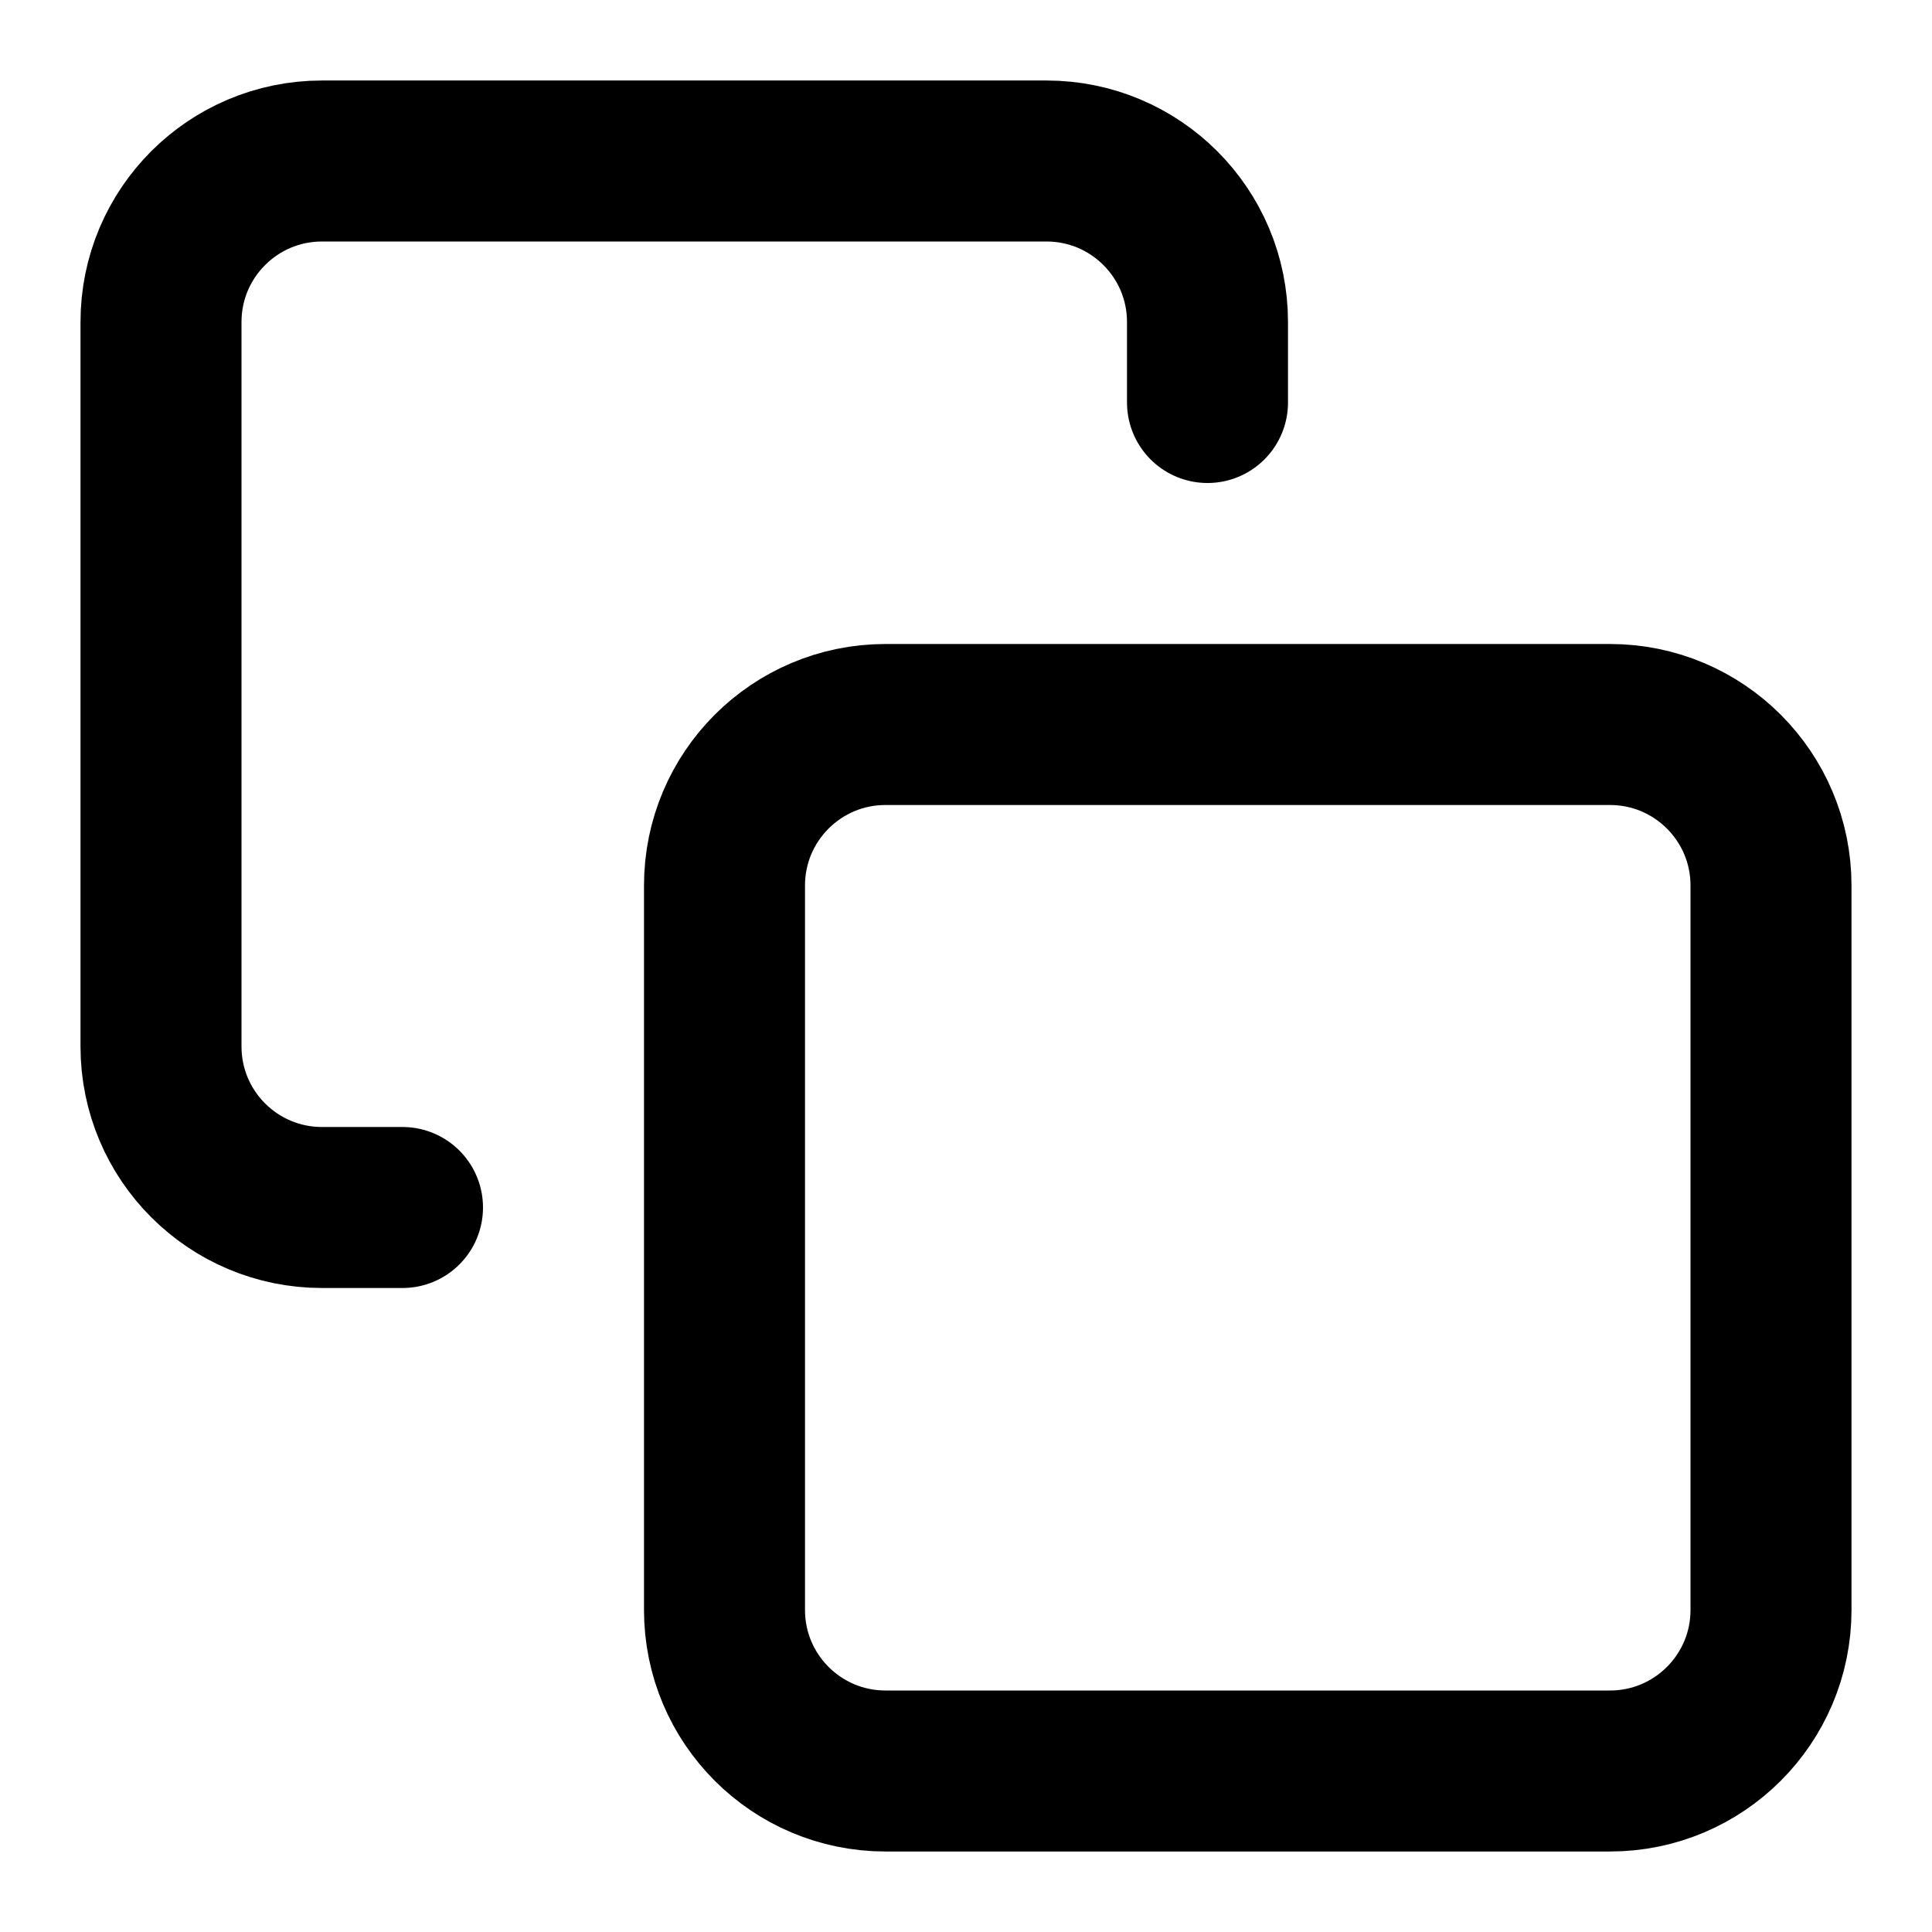
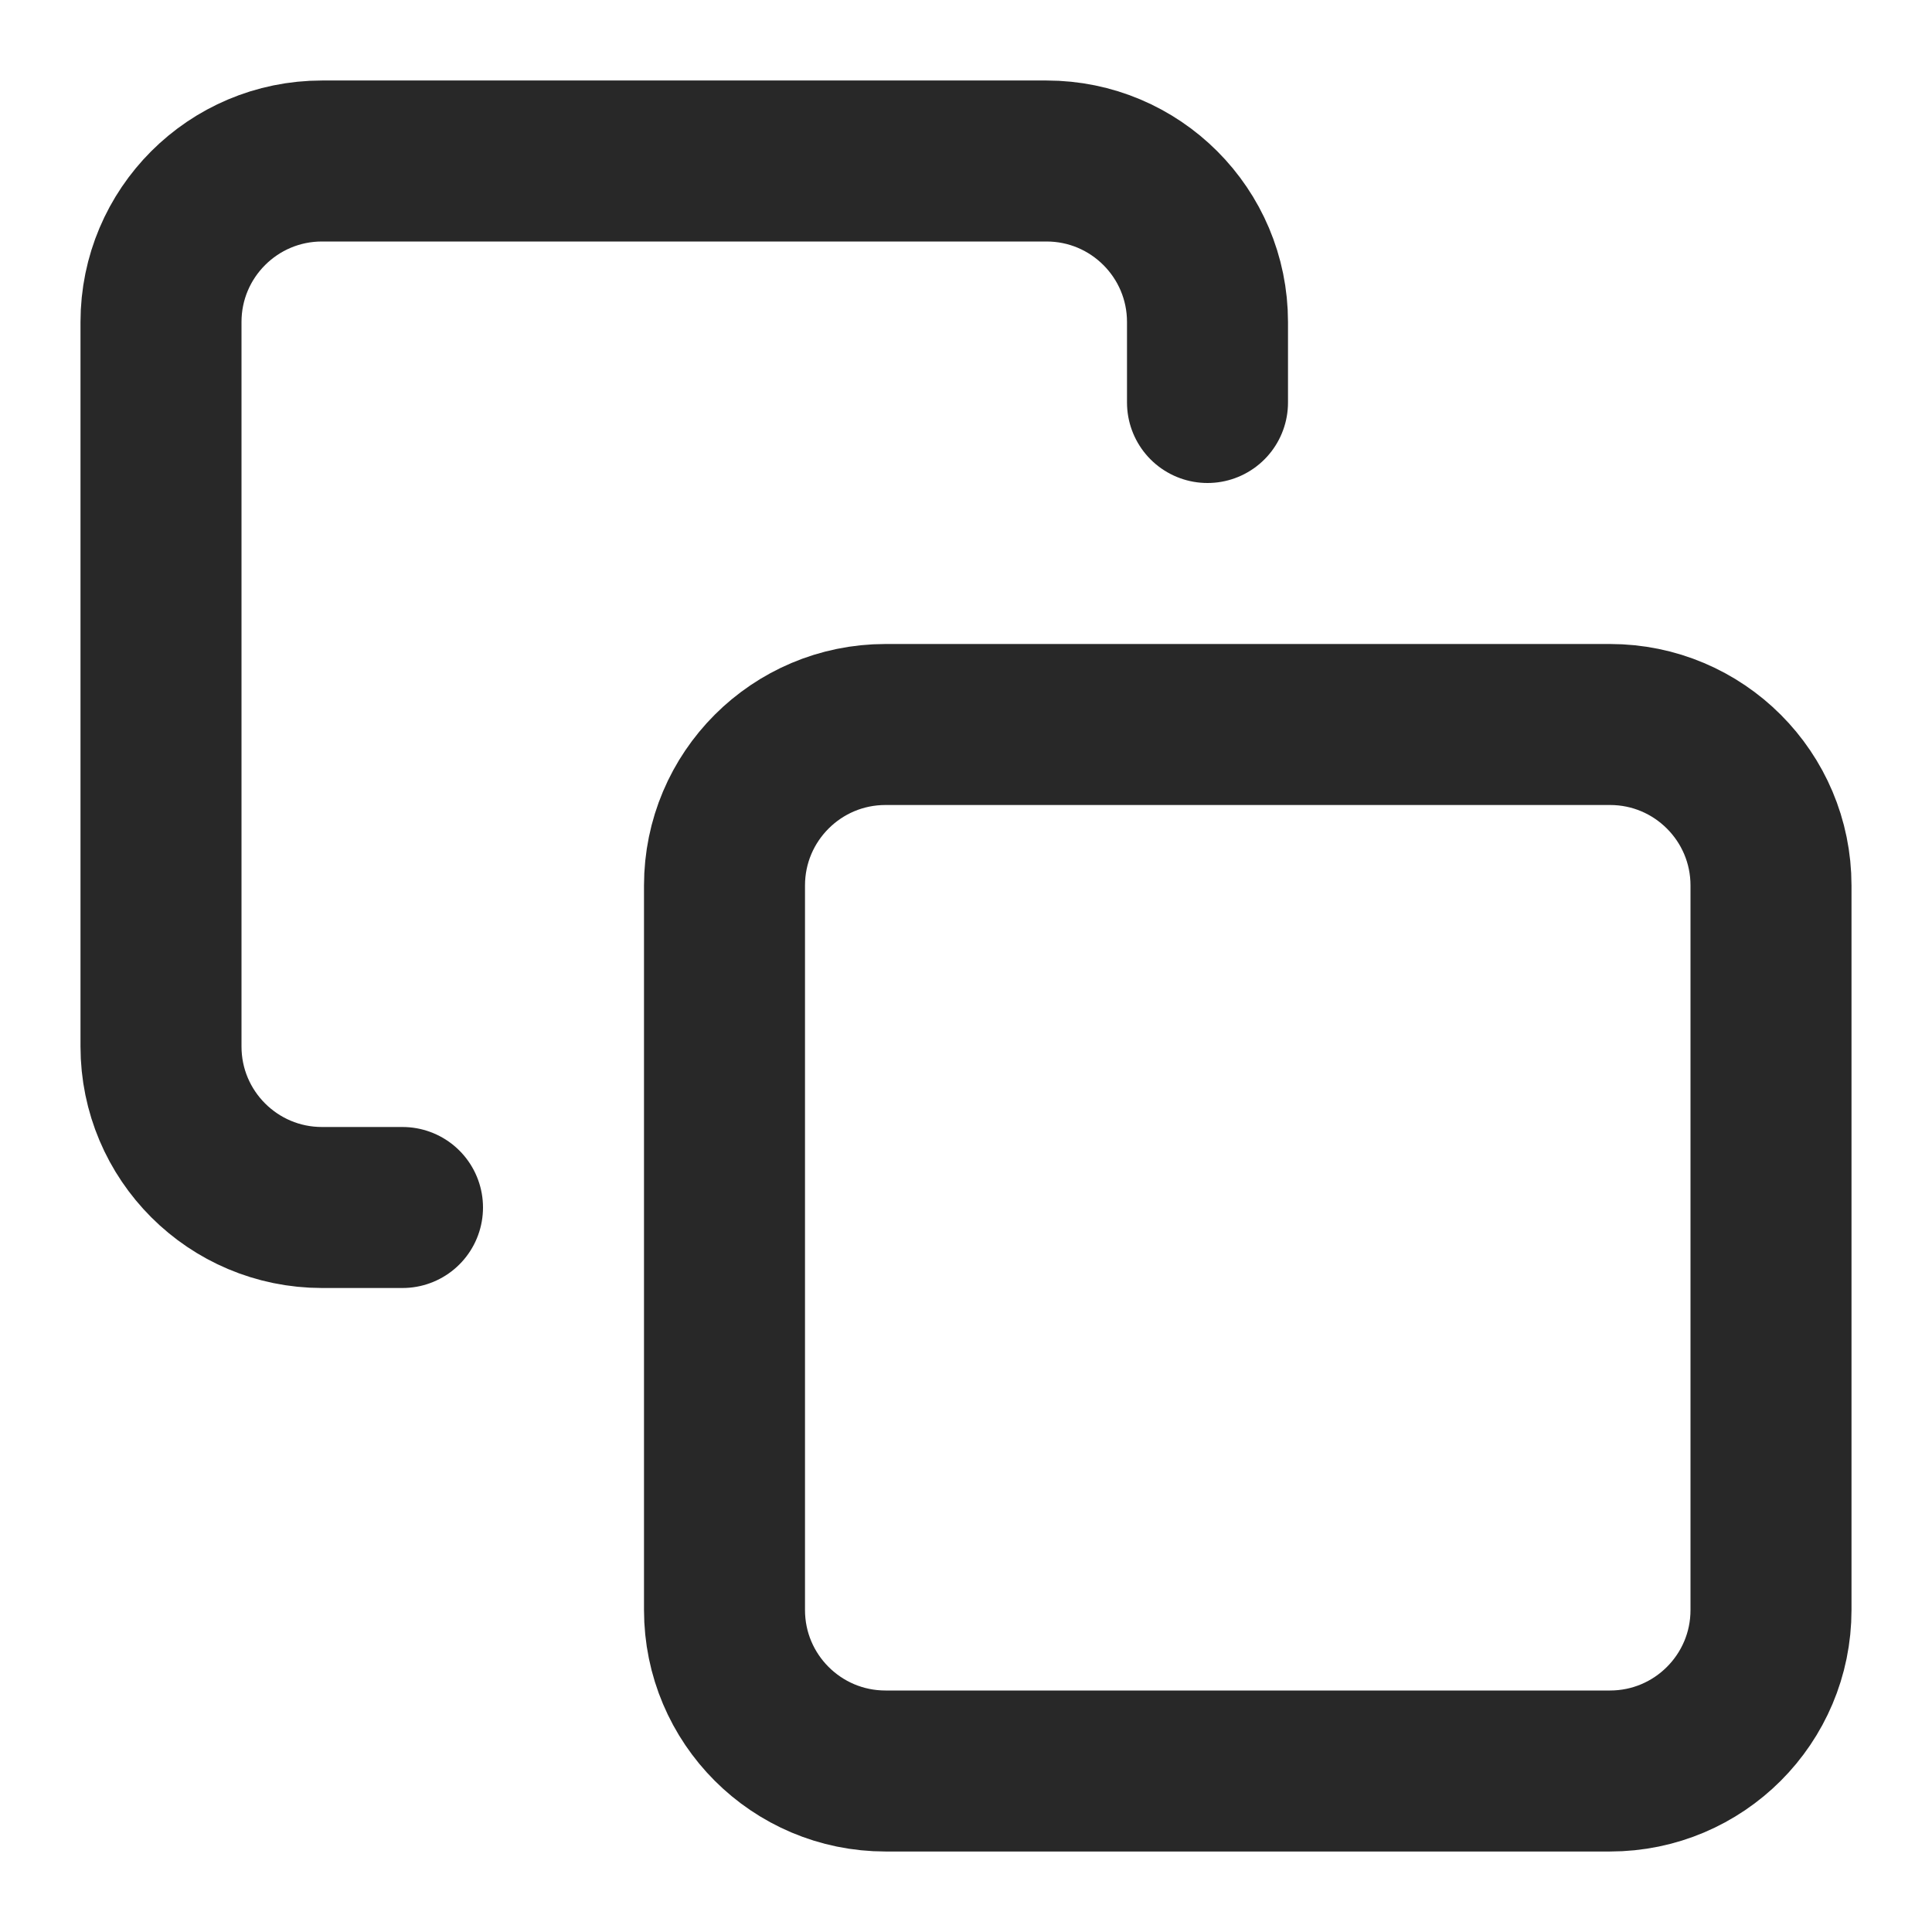
- <svg xmlns="http://www.w3.org/2000/svg" width="24" height="24" viewBox="0 0 24 24" fill="none" stroke="currentColor" stroke-width="2" stroke-linecap="round" stroke-linejoin="round" class="feather feather-copy">
+ <svg xmlns="http://www.w3.org/2000/svg" width="24" height="24" viewBox="0 0 24 24" fill="none" stroke="#282828" stroke-width="2" stroke-linecap="round" stroke-linejoin="round" class="feather feather-copy">
  <rect x="9" y="9" width="13" height="13" rx="2" ry="2" />
  <path d="M5 15H4a2 2 0 0 1-2-2V4a2 2 0 0 1 2-2h9a2 2 0 0 1 2 2v1" />
</svg>
